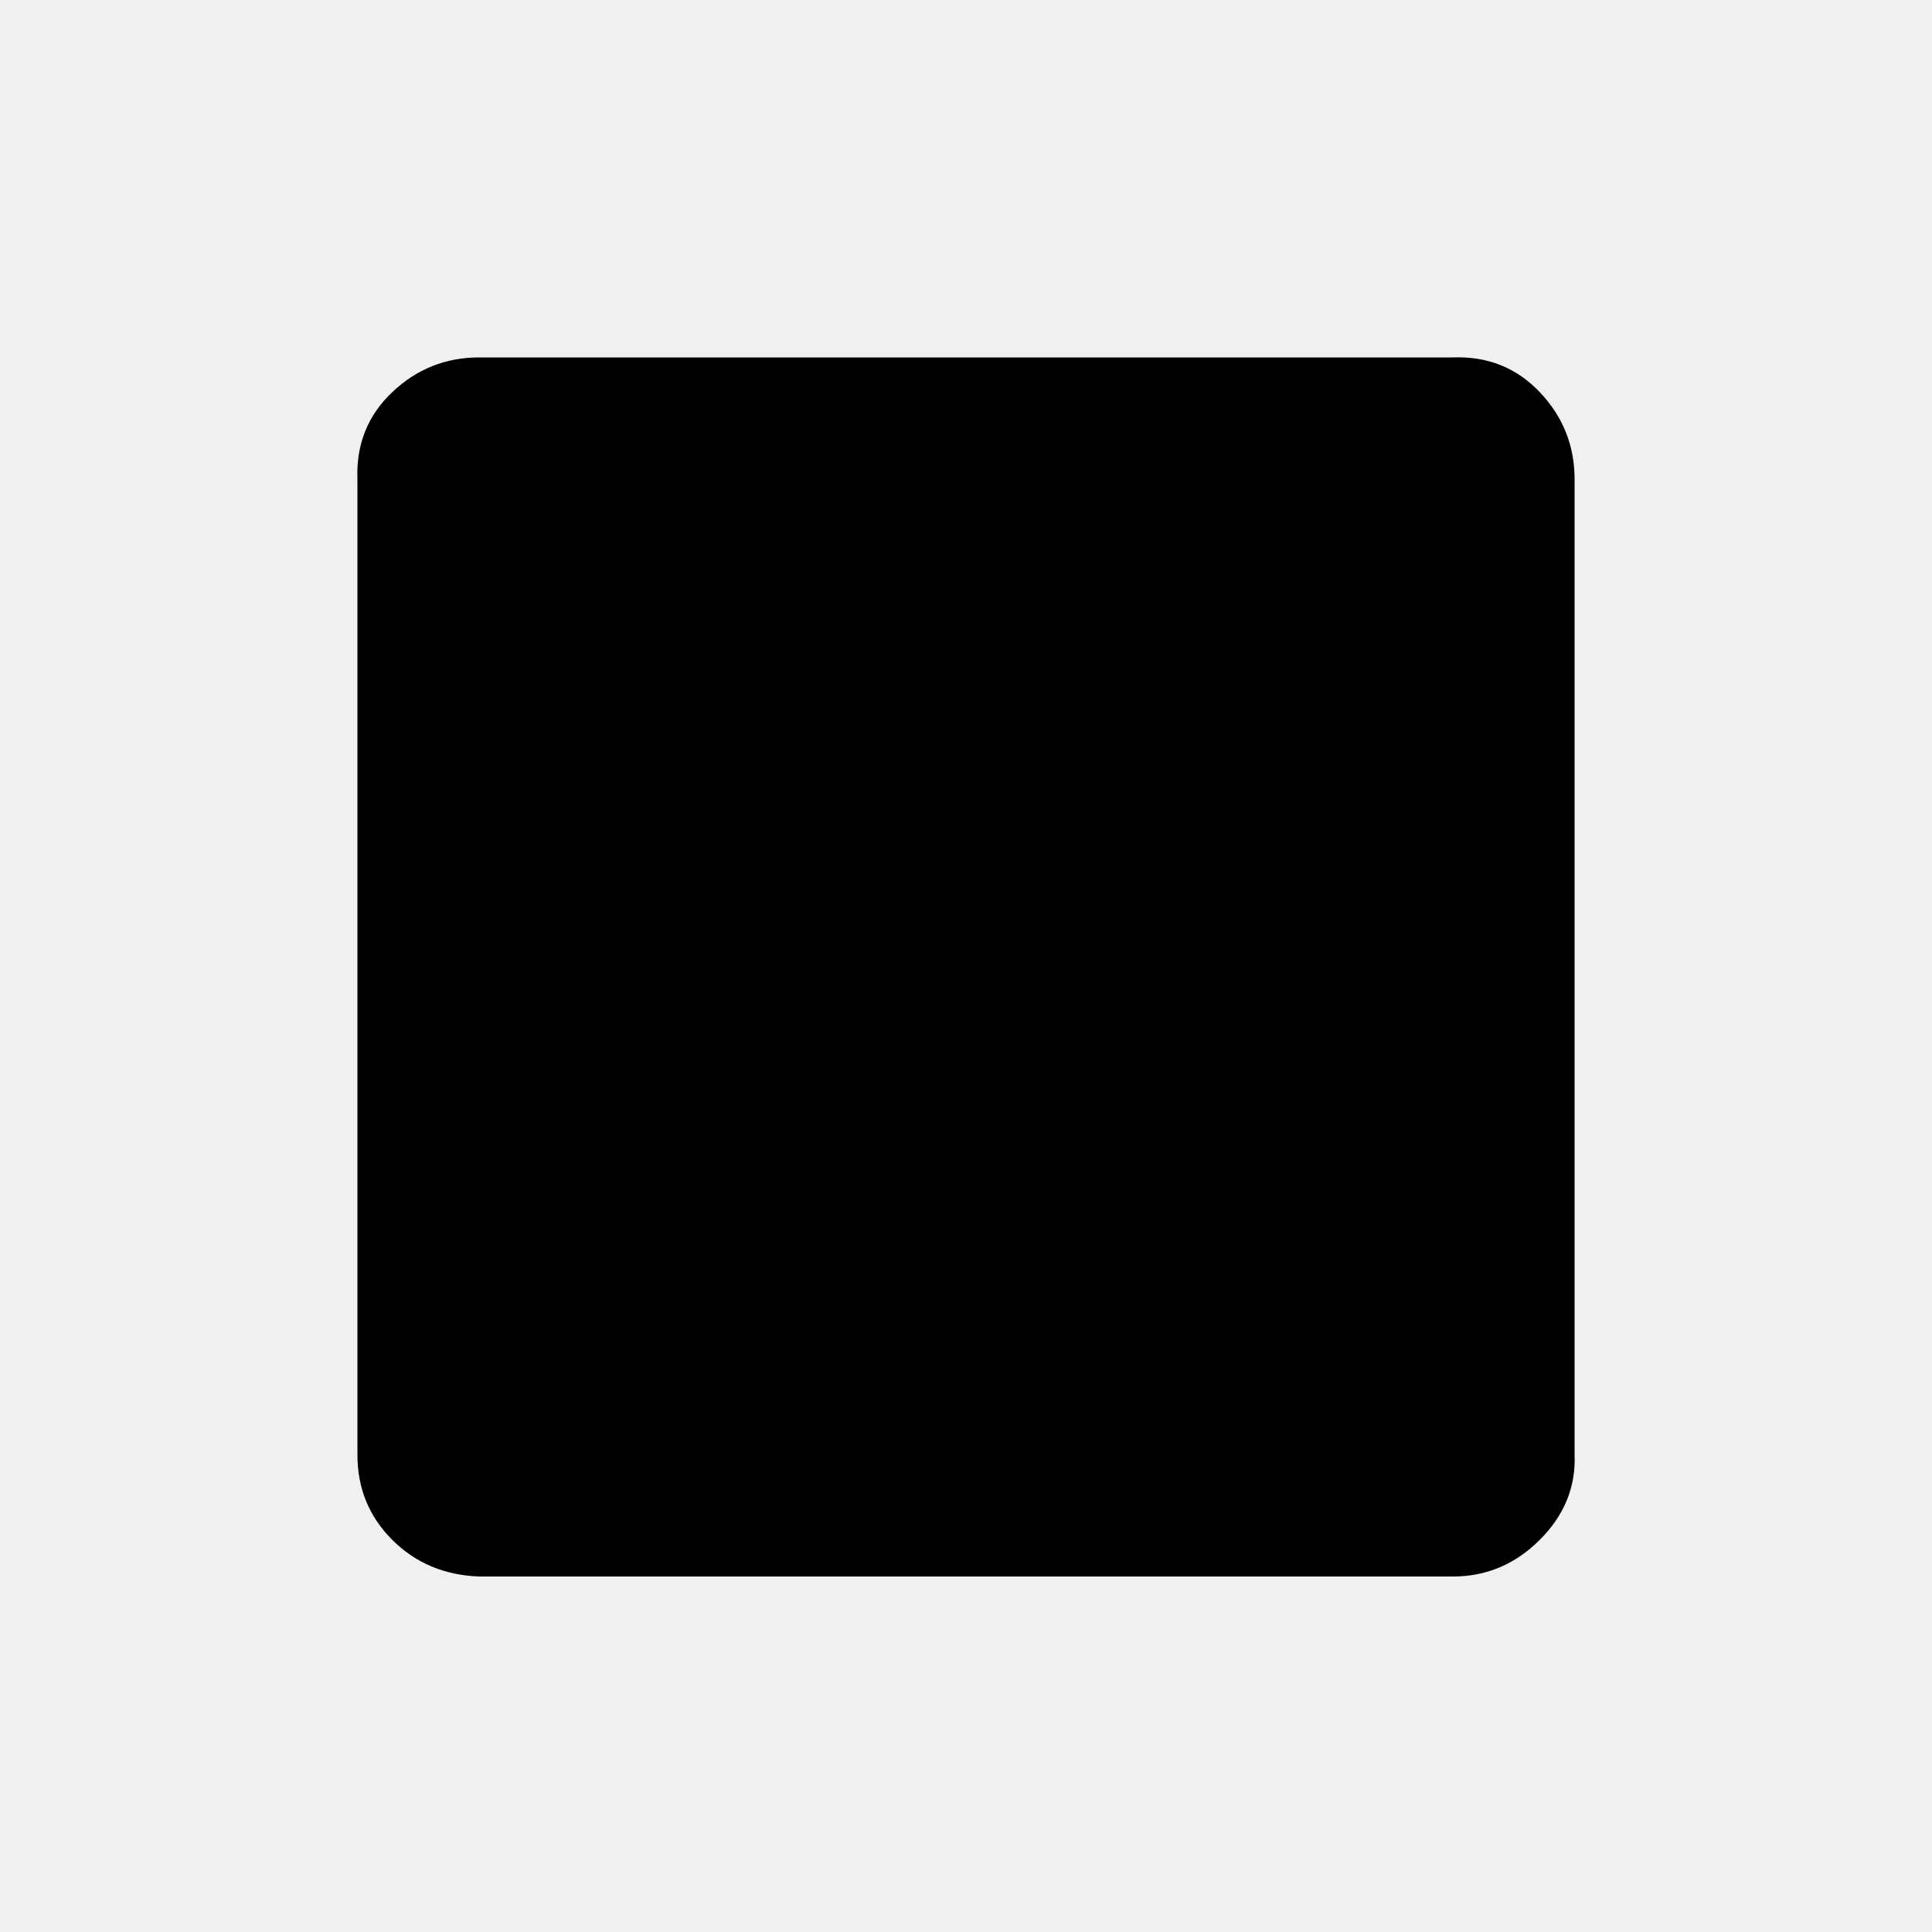
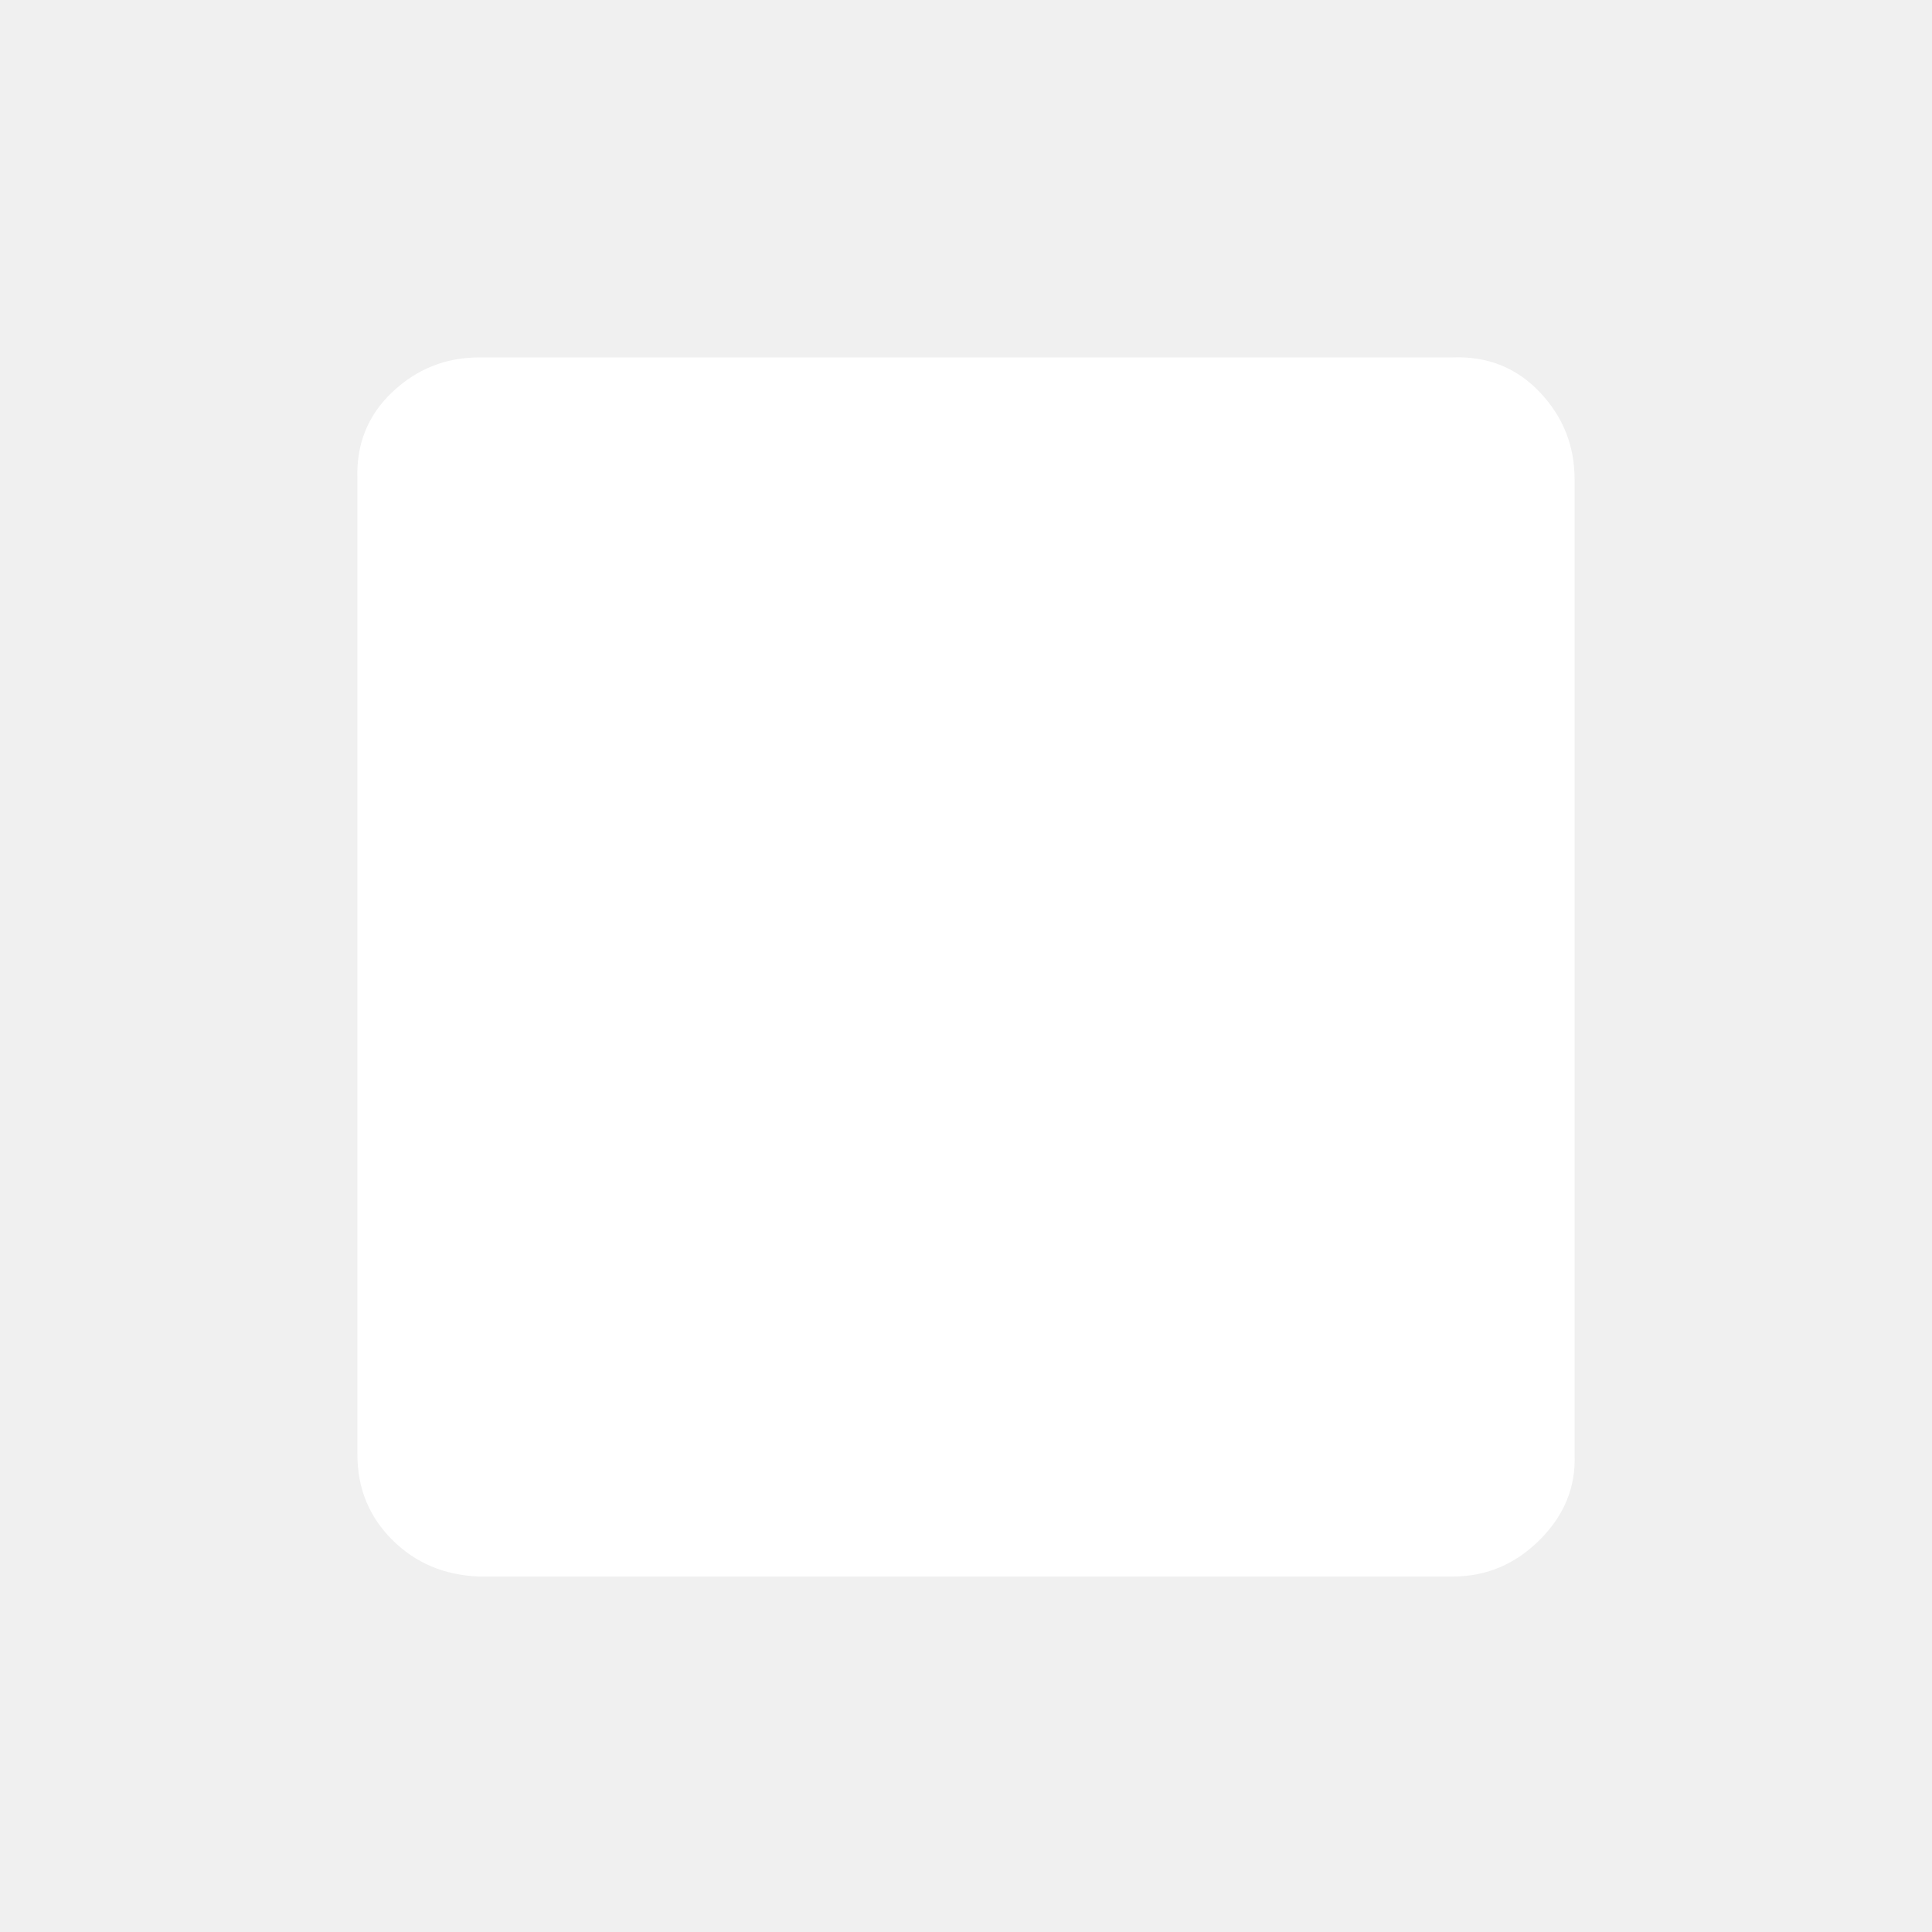
- <svg xmlns="http://www.w3.org/2000/svg" fill="#000000" width="800px" height="800px" viewBox="0 0 32 32" version="1.1">
+ <svg xmlns="http://www.w3.org/2000/svg" fill="#fff" width="800px" height="800px" viewBox="0 0 32 32" version="1.1">
  <path d="M5.92 24.096q0 0.832 0.576 1.408t1.44 0.608h16.128q0.832 0 1.44-0.608t0.576-1.408v-16.16q0-0.832-0.576-1.44t-1.44-0.576h-16.128q-0.832 0-1.44 0.576t-0.576 1.44v16.16z" />
</svg>
